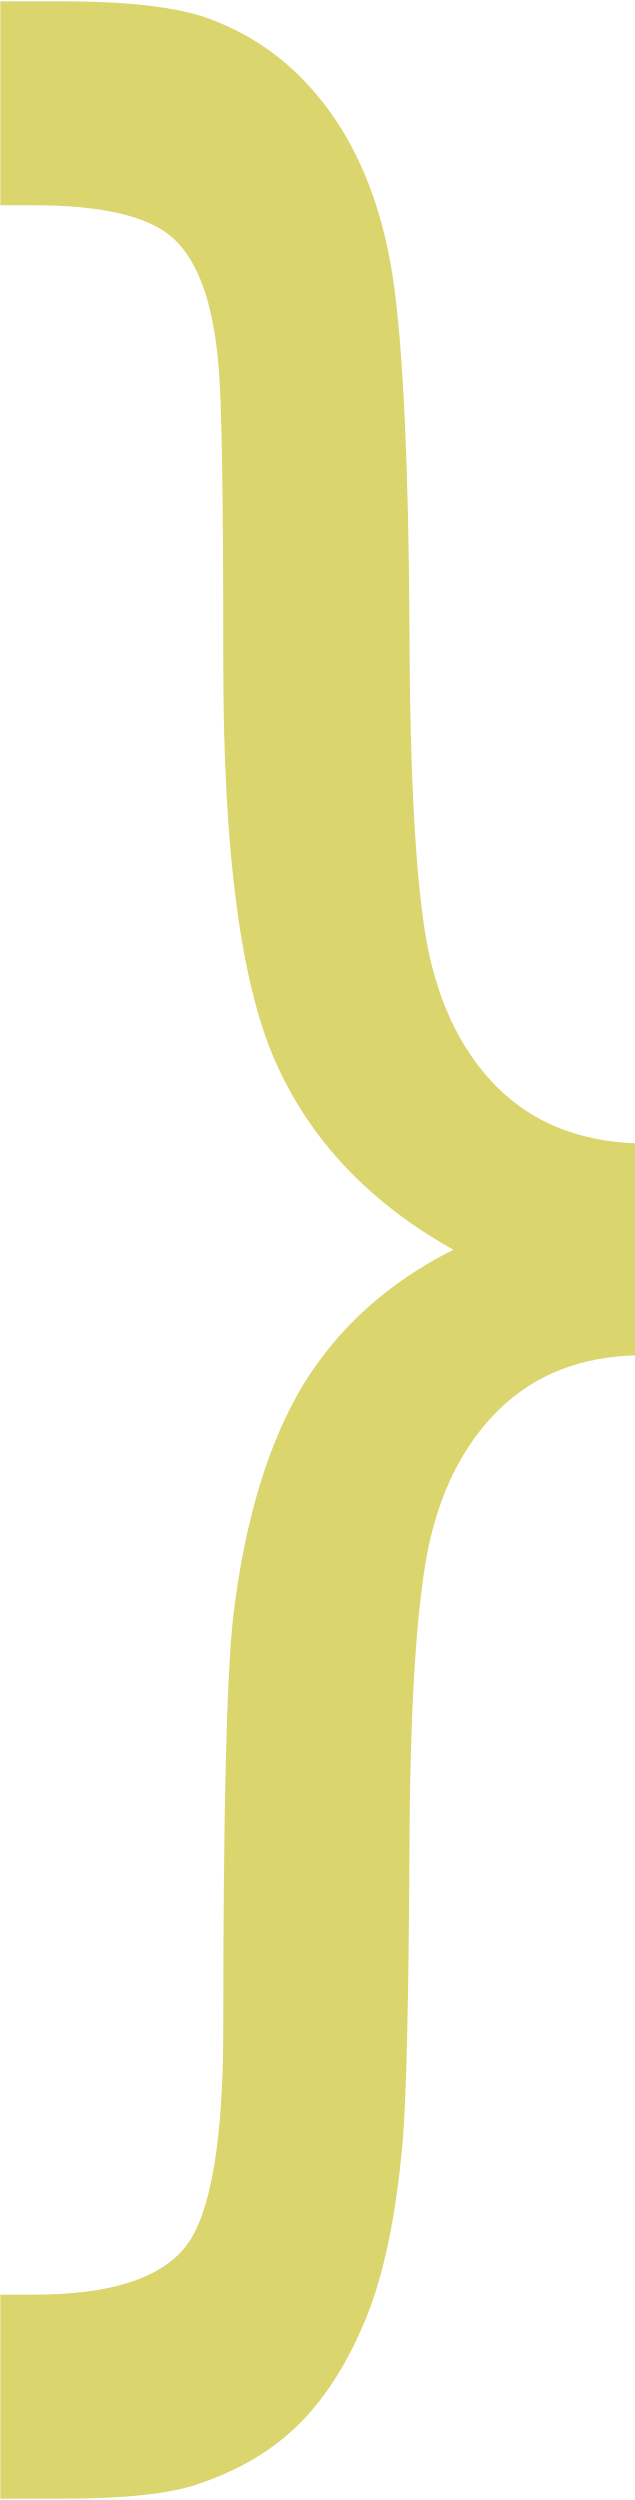
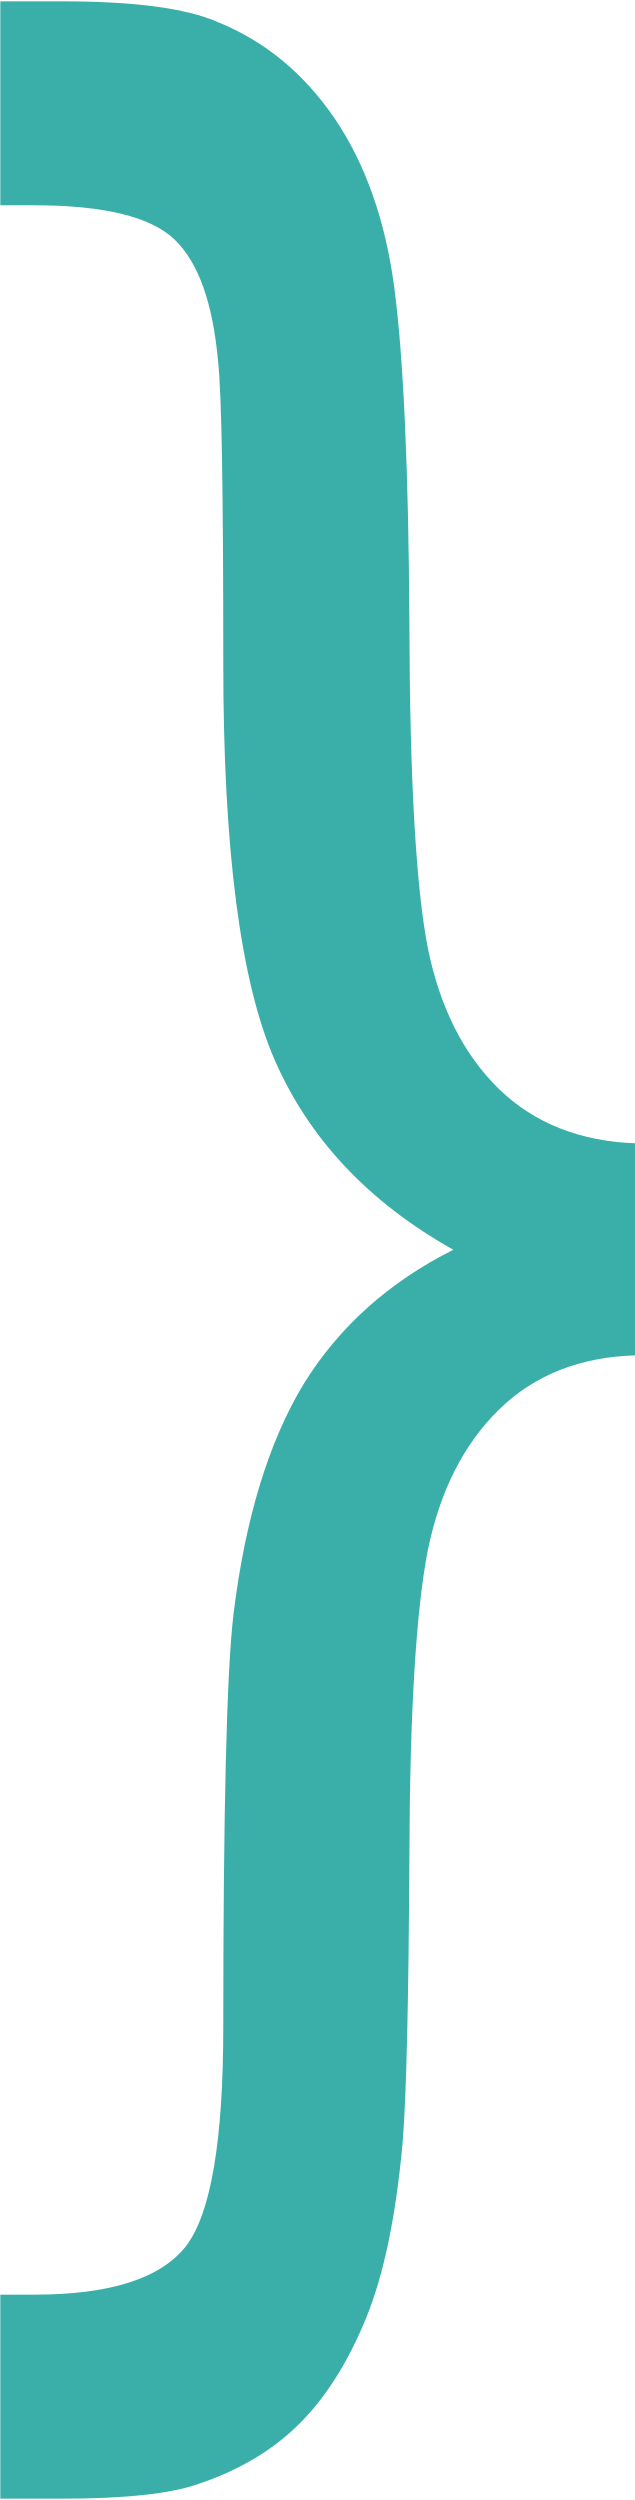
<svg xmlns="http://www.w3.org/2000/svg" xml:space="preserve" width="51px" height="201px" style="shape-rendering:geometricPrecision; text-rendering:geometricPrecision; image-rendering:optimizeQuality; fill-rule:evenodd; clip-rule:evenodd" viewBox="0 0 51 200.787">
  <defs>
    <style type="text/css">
   
    .fil0 {fill:black;fill-rule:nonzero}
   
  </style>
  </defs>
  <g id="Layer_x0020_1">
-     <path fill="#dbd56e" d="M51.201 91.818l0 17.043c-4.528,0.108 -8.238,1.57 -11.101,4.383 -2.837,2.785 -4.741,6.562 -5.706,11.304 -0.934,4.779 -1.448,12.979 -1.478,24.605 -0.062,11.662 -0.241,19.292 -0.544,23.004 -0.538,5.919 -1.508,10.624 -2.956,14.153 -1.448,3.53 -3.229,6.345 -5.343,8.449 -2.14,2.14 -4.855,3.747 -8.144,4.851 -2.233,0.783 -5.887,1.177 -10.951,1.177l-4.953 0 0 -16.404 2.747 0c6.126,0 10.17,-1.317 12.192,-3.917 1.992,-2.608 2.988,-8.491 2.988,-17.619 0,-17.398 0.271,-28.456 0.815,-33.124 0.936,-7.702 2.833,-13.906 5.64,-18.547 2.839,-4.596 6.851,-8.198 12.039,-10.8 -6.789,-3.815 -11.555,-8.879 -14.332,-15.192 -2.777,-6.313 -4.162,-16.938 -4.162,-31.913 0,-13.583 -0.122,-21.681 -0.422,-24.355 -0.426,-4.668 -1.57,-7.913 -3.5,-9.77 -1.903,-1.819 -5.676,-2.747 -11.258,-2.747l-2.747 0 0 -16.398 4.953 0c5.763,0 9.955,0.534 12.551,1.675 3.773,1.534 6.877,4.098 9.351,7.702 2.474,3.638 4.106,8.198 4.829,13.694 0.725,5.524 1.144,14.549 1.207,27.06 0.03,12.553 0.544,21.183 1.478,25.962 0.966,4.779 2.869,8.558 5.706,11.341 2.863,2.779 6.574,4.241 11.101,4.385z" />
+     <path fill="#3aafa9" d="M51.201 91.818l0 17.043c-4.528,0.108 -8.238,1.57 -11.101,4.383 -2.837,2.785 -4.741,6.562 -5.706,11.304 -0.934,4.779 -1.448,12.979 -1.478,24.605 -0.062,11.662 -0.241,19.292 -0.544,23.004 -0.538,5.919 -1.508,10.624 -2.956,14.153 -1.448,3.53 -3.229,6.345 -5.343,8.449 -2.14,2.14 -4.855,3.747 -8.144,4.851 -2.233,0.783 -5.887,1.177 -10.951,1.177l-4.953 0 0 -16.404 2.747 0c6.126,0 10.17,-1.317 12.192,-3.917 1.992,-2.608 2.988,-8.491 2.988,-17.619 0,-17.398 0.271,-28.456 0.815,-33.124 0.936,-7.702 2.833,-13.906 5.64,-18.547 2.839,-4.596 6.851,-8.198 12.039,-10.8 -6.789,-3.815 -11.555,-8.879 -14.332,-15.192 -2.777,-6.313 -4.162,-16.938 -4.162,-31.913 0,-13.583 -0.122,-21.681 -0.422,-24.355 -0.426,-4.668 -1.57,-7.913 -3.5,-9.77 -1.903,-1.819 -5.676,-2.747 -11.258,-2.747l-2.747 0 0 -16.398 4.953 0c5.763,0 9.955,0.534 12.551,1.675 3.773,1.534 6.877,4.098 9.351,7.702 2.474,3.638 4.106,8.198 4.829,13.694 0.725,5.524 1.144,14.549 1.207,27.06 0.03,12.553 0.544,21.183 1.478,25.962 0.966,4.779 2.869,8.558 5.706,11.341 2.863,2.779 6.574,4.241 11.101,4.385z" />
  </g>
</svg>
